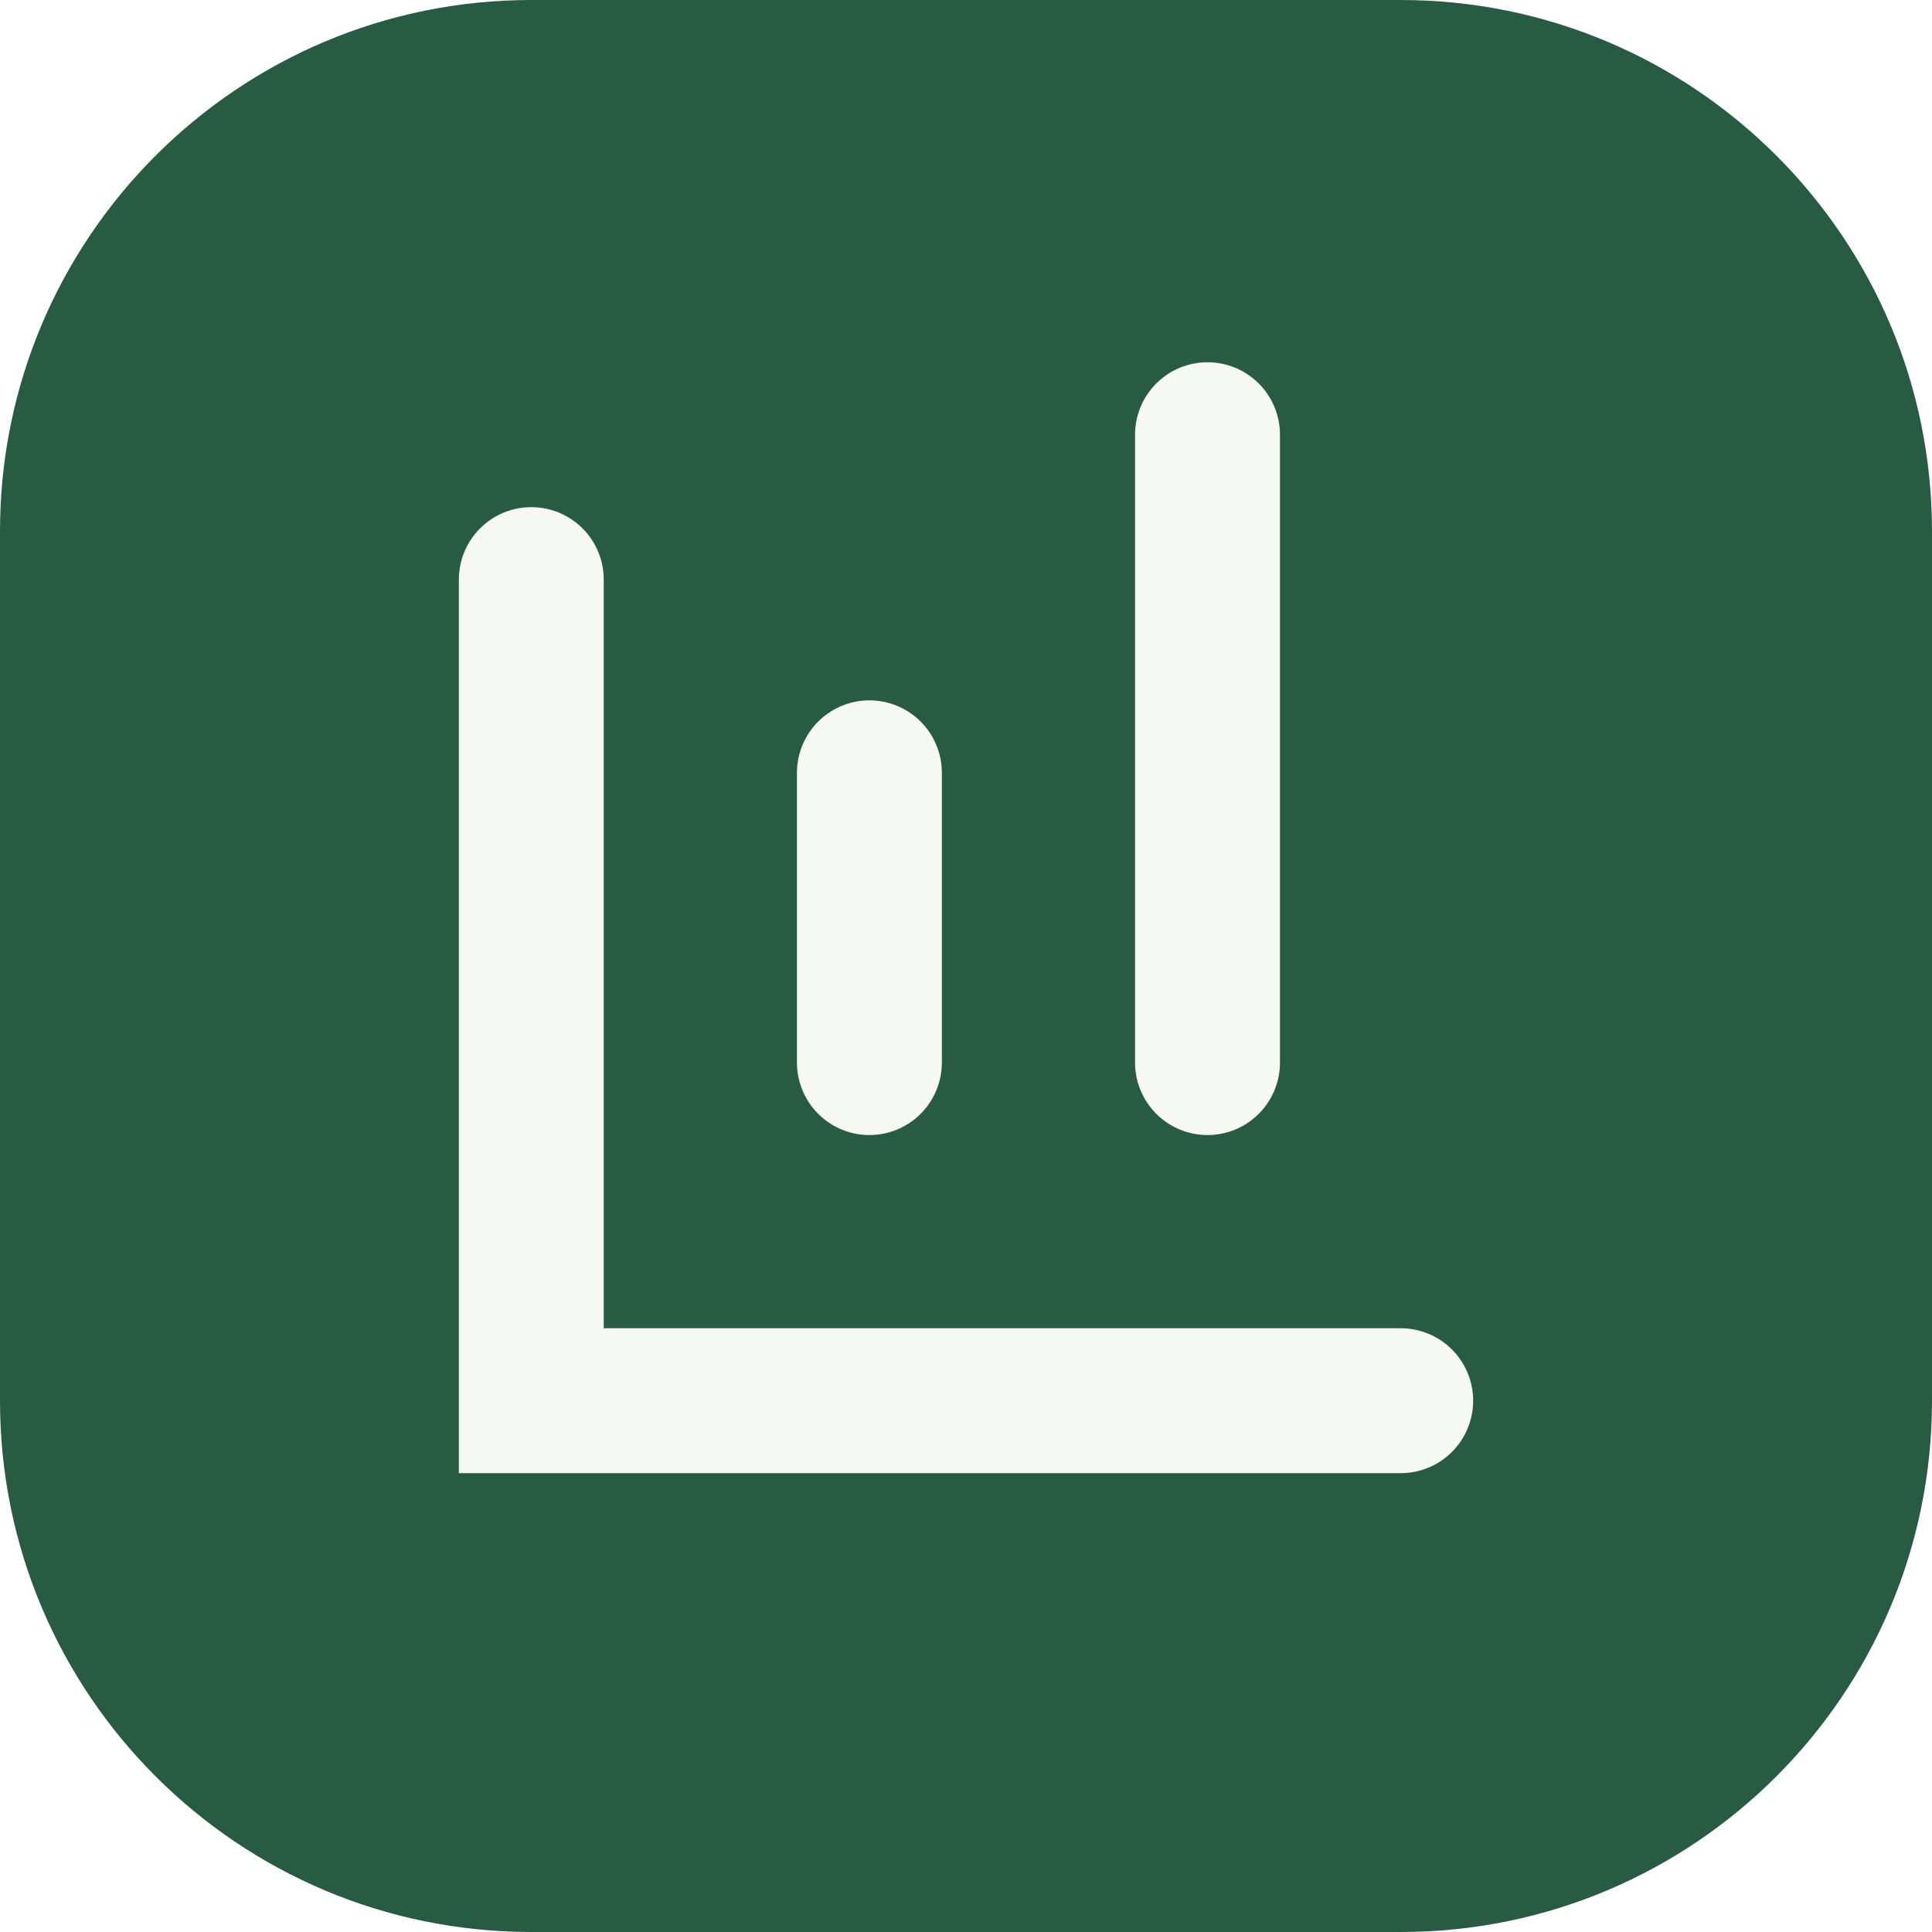
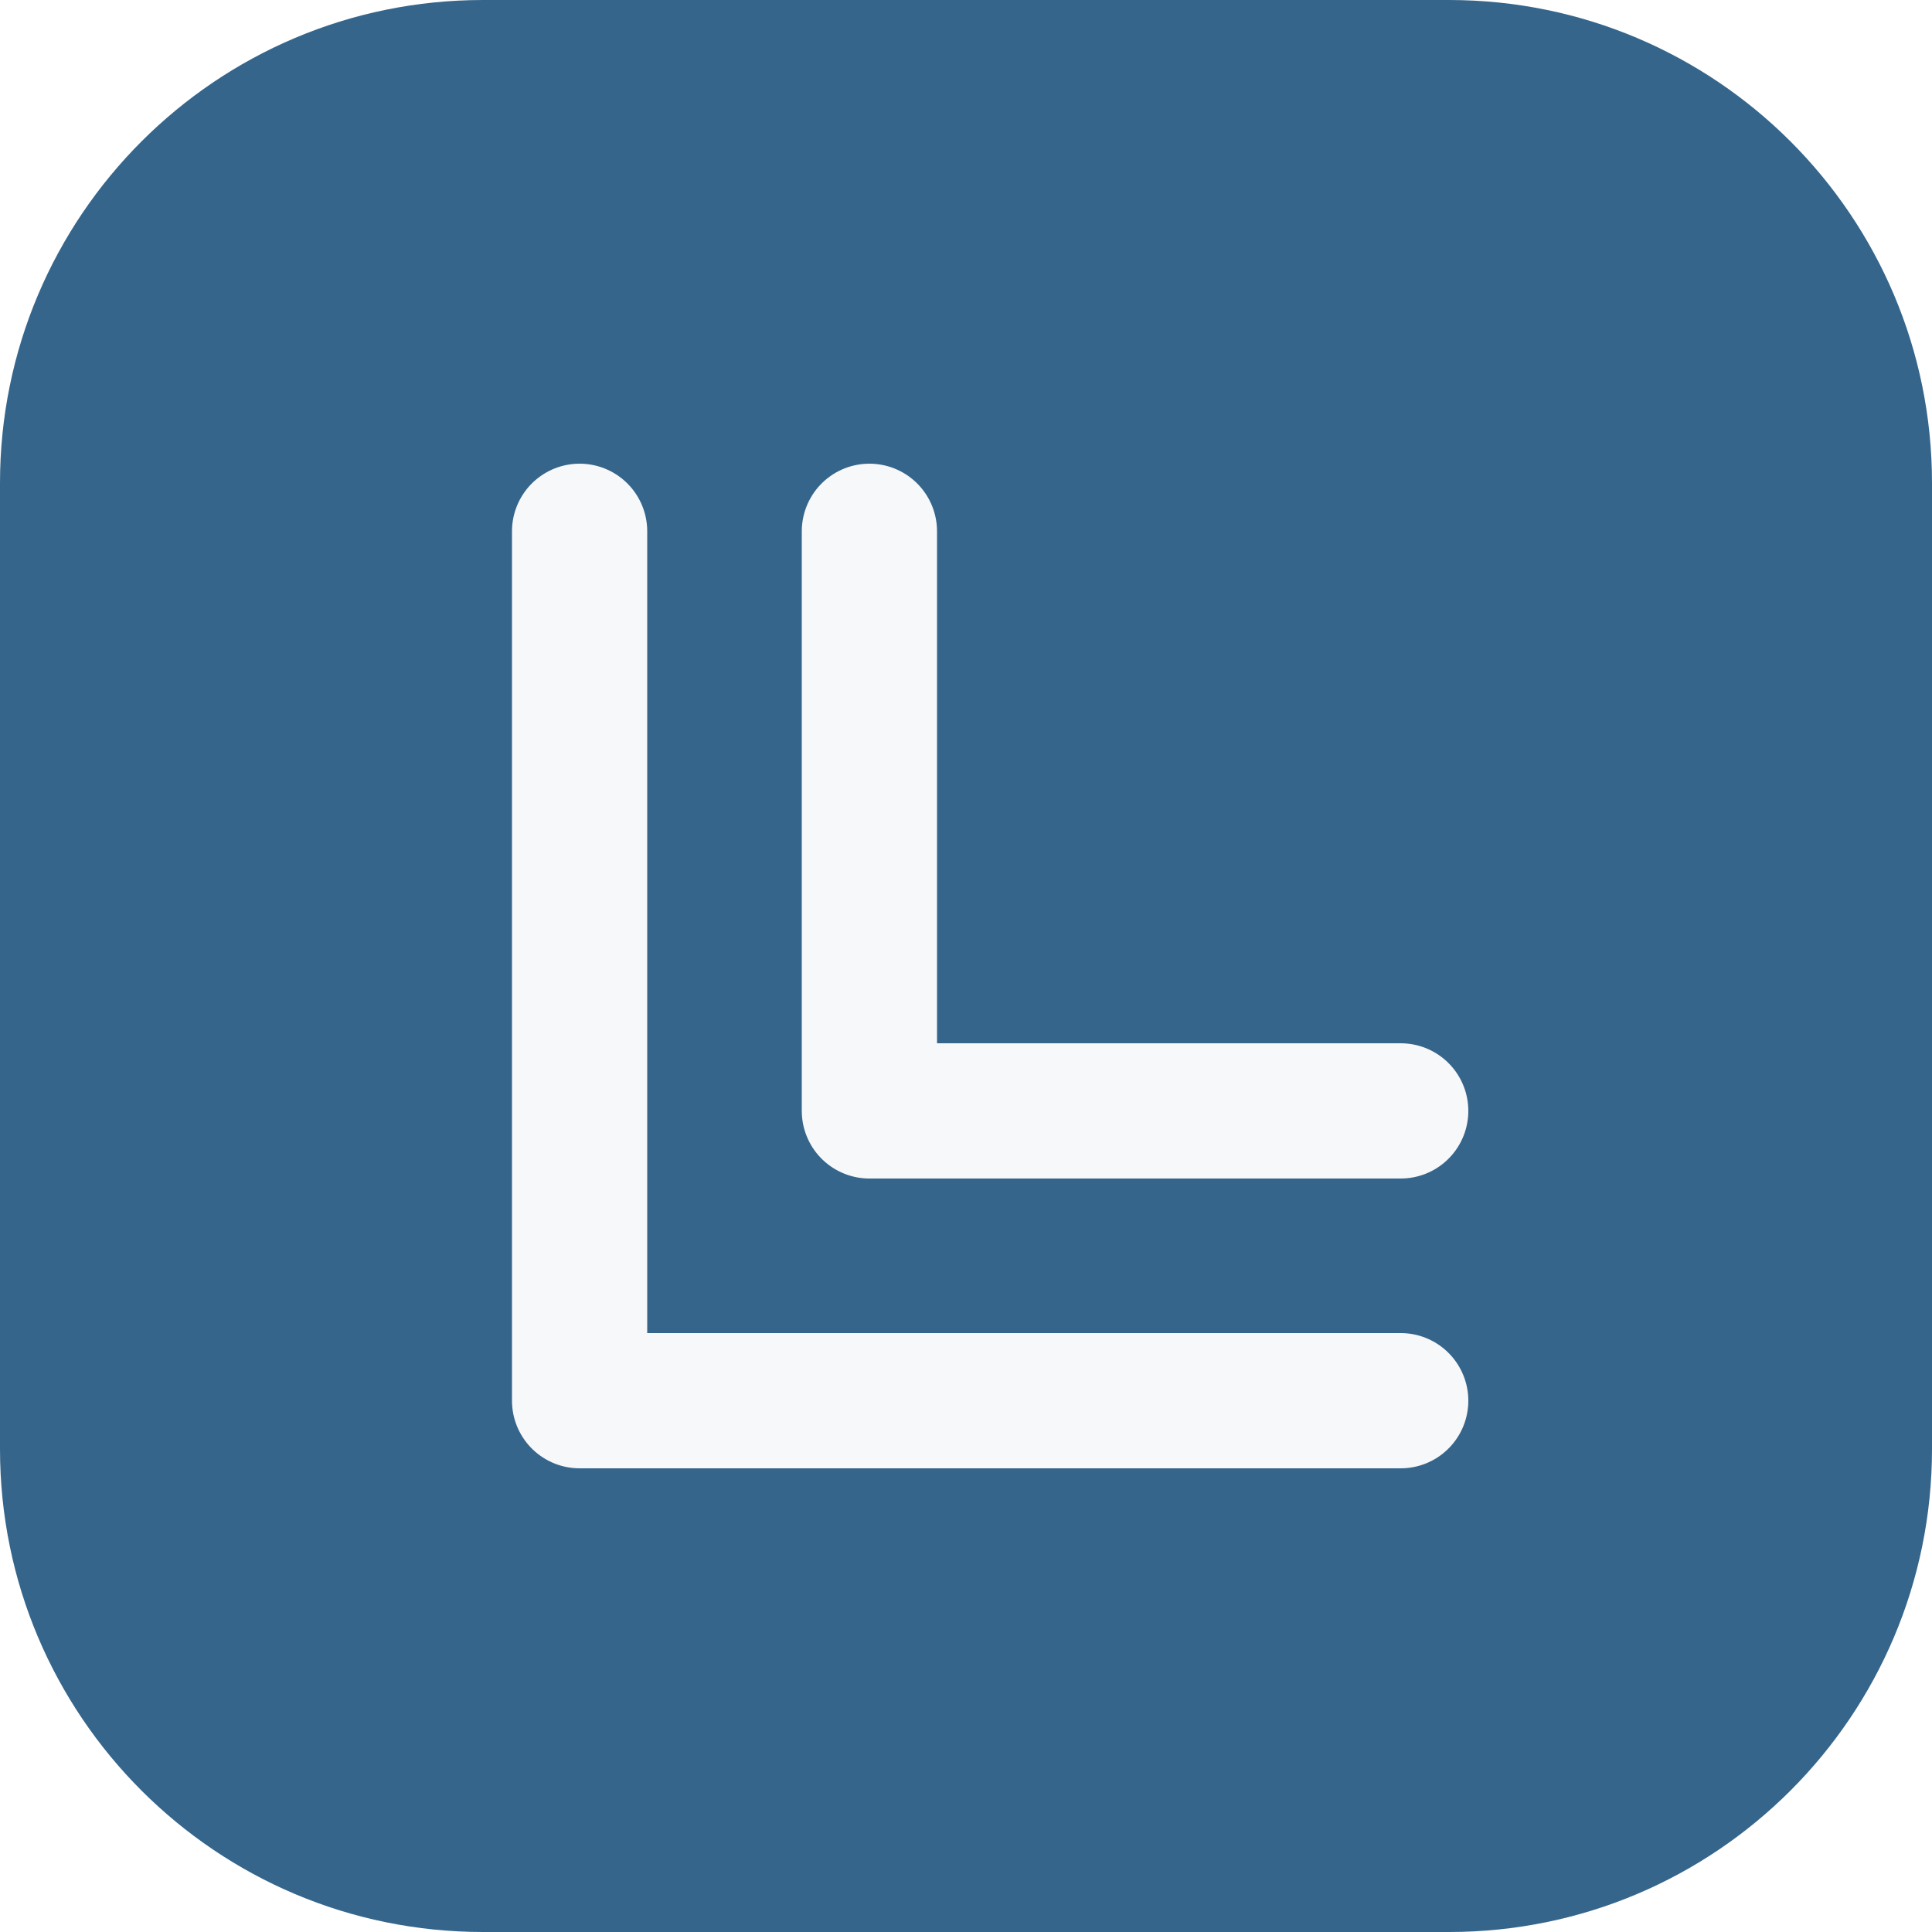
<svg xmlns="http://www.w3.org/2000/svg" viewBox="0 0 40 40">
-   <rect width="40" height="40" rx="11" fill="#285b44" />
-   <path d="M11 12v17h18M18 22v-6m7 6V9" fill="none" stroke="#f6f8f3" stroke-width="3" stroke-linecap="round" />
+   <rect width="40" height="40" rx="10" fill="#35658b" />
+   <path d="M12 11v18h17M18 11v12h11" fill="none" stroke="#f6f8fa" stroke-width="2.8" stroke-linecap="round" stroke-linejoin="round" />
</svg>
